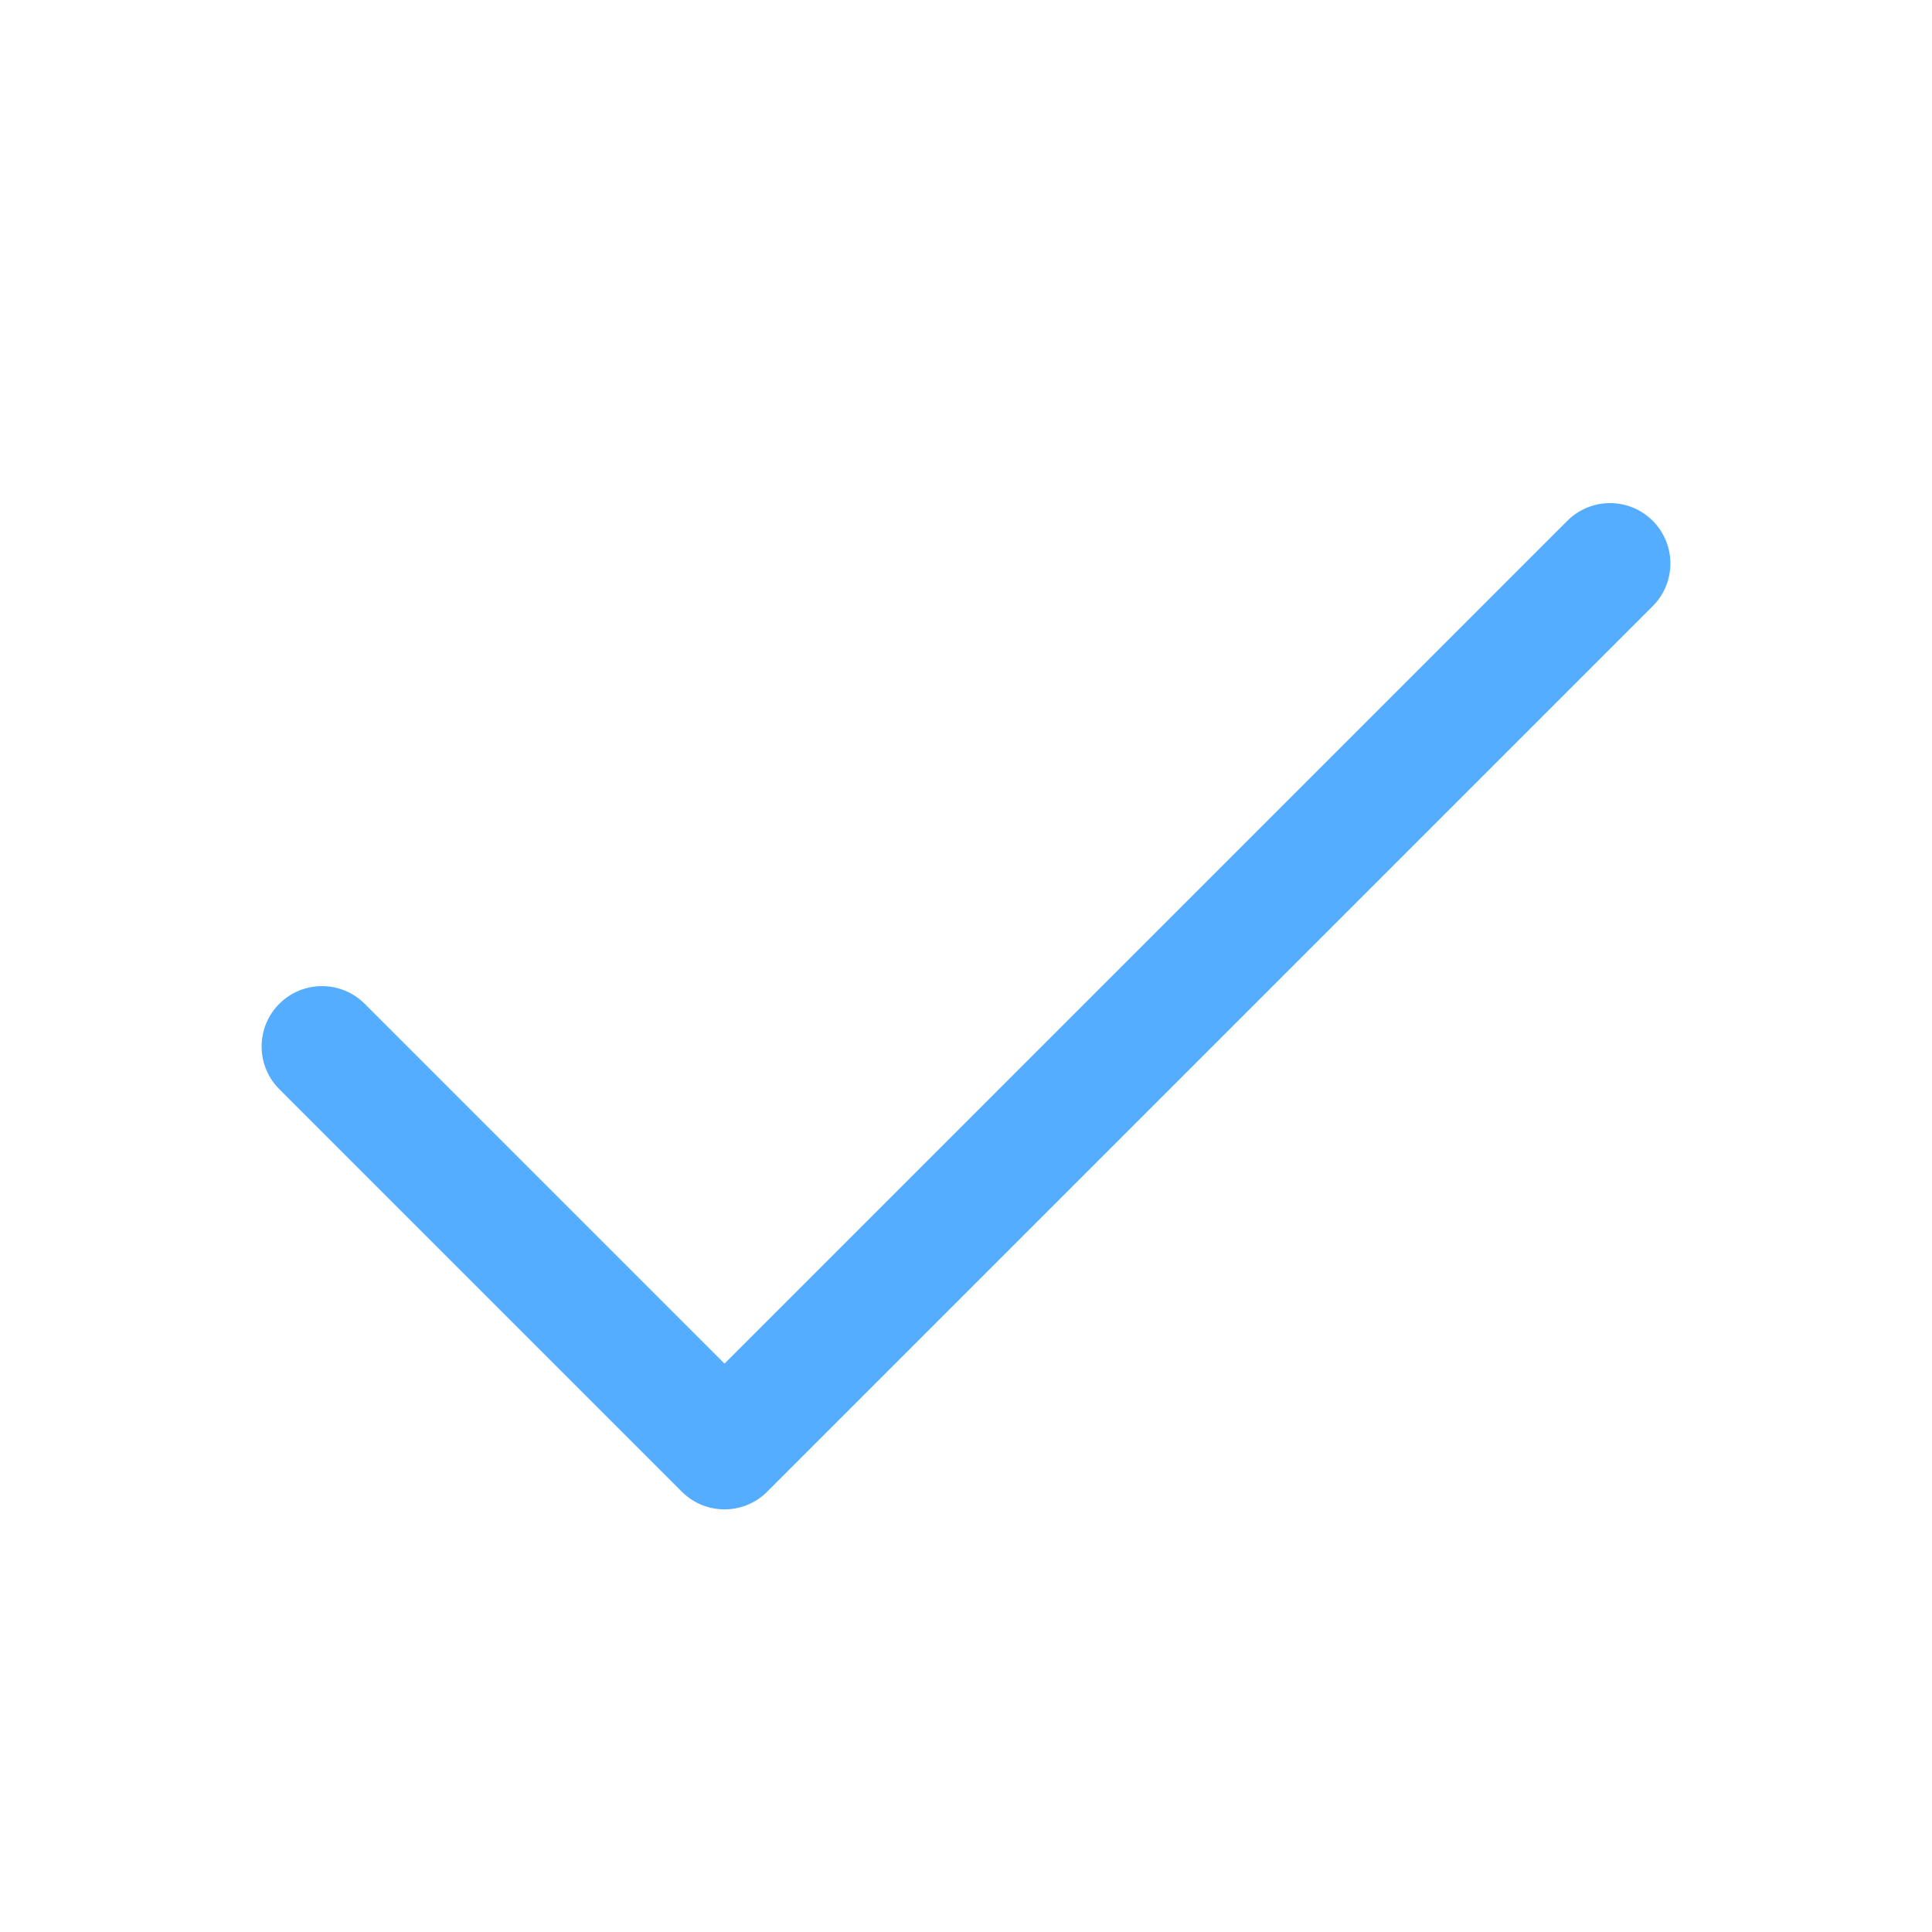
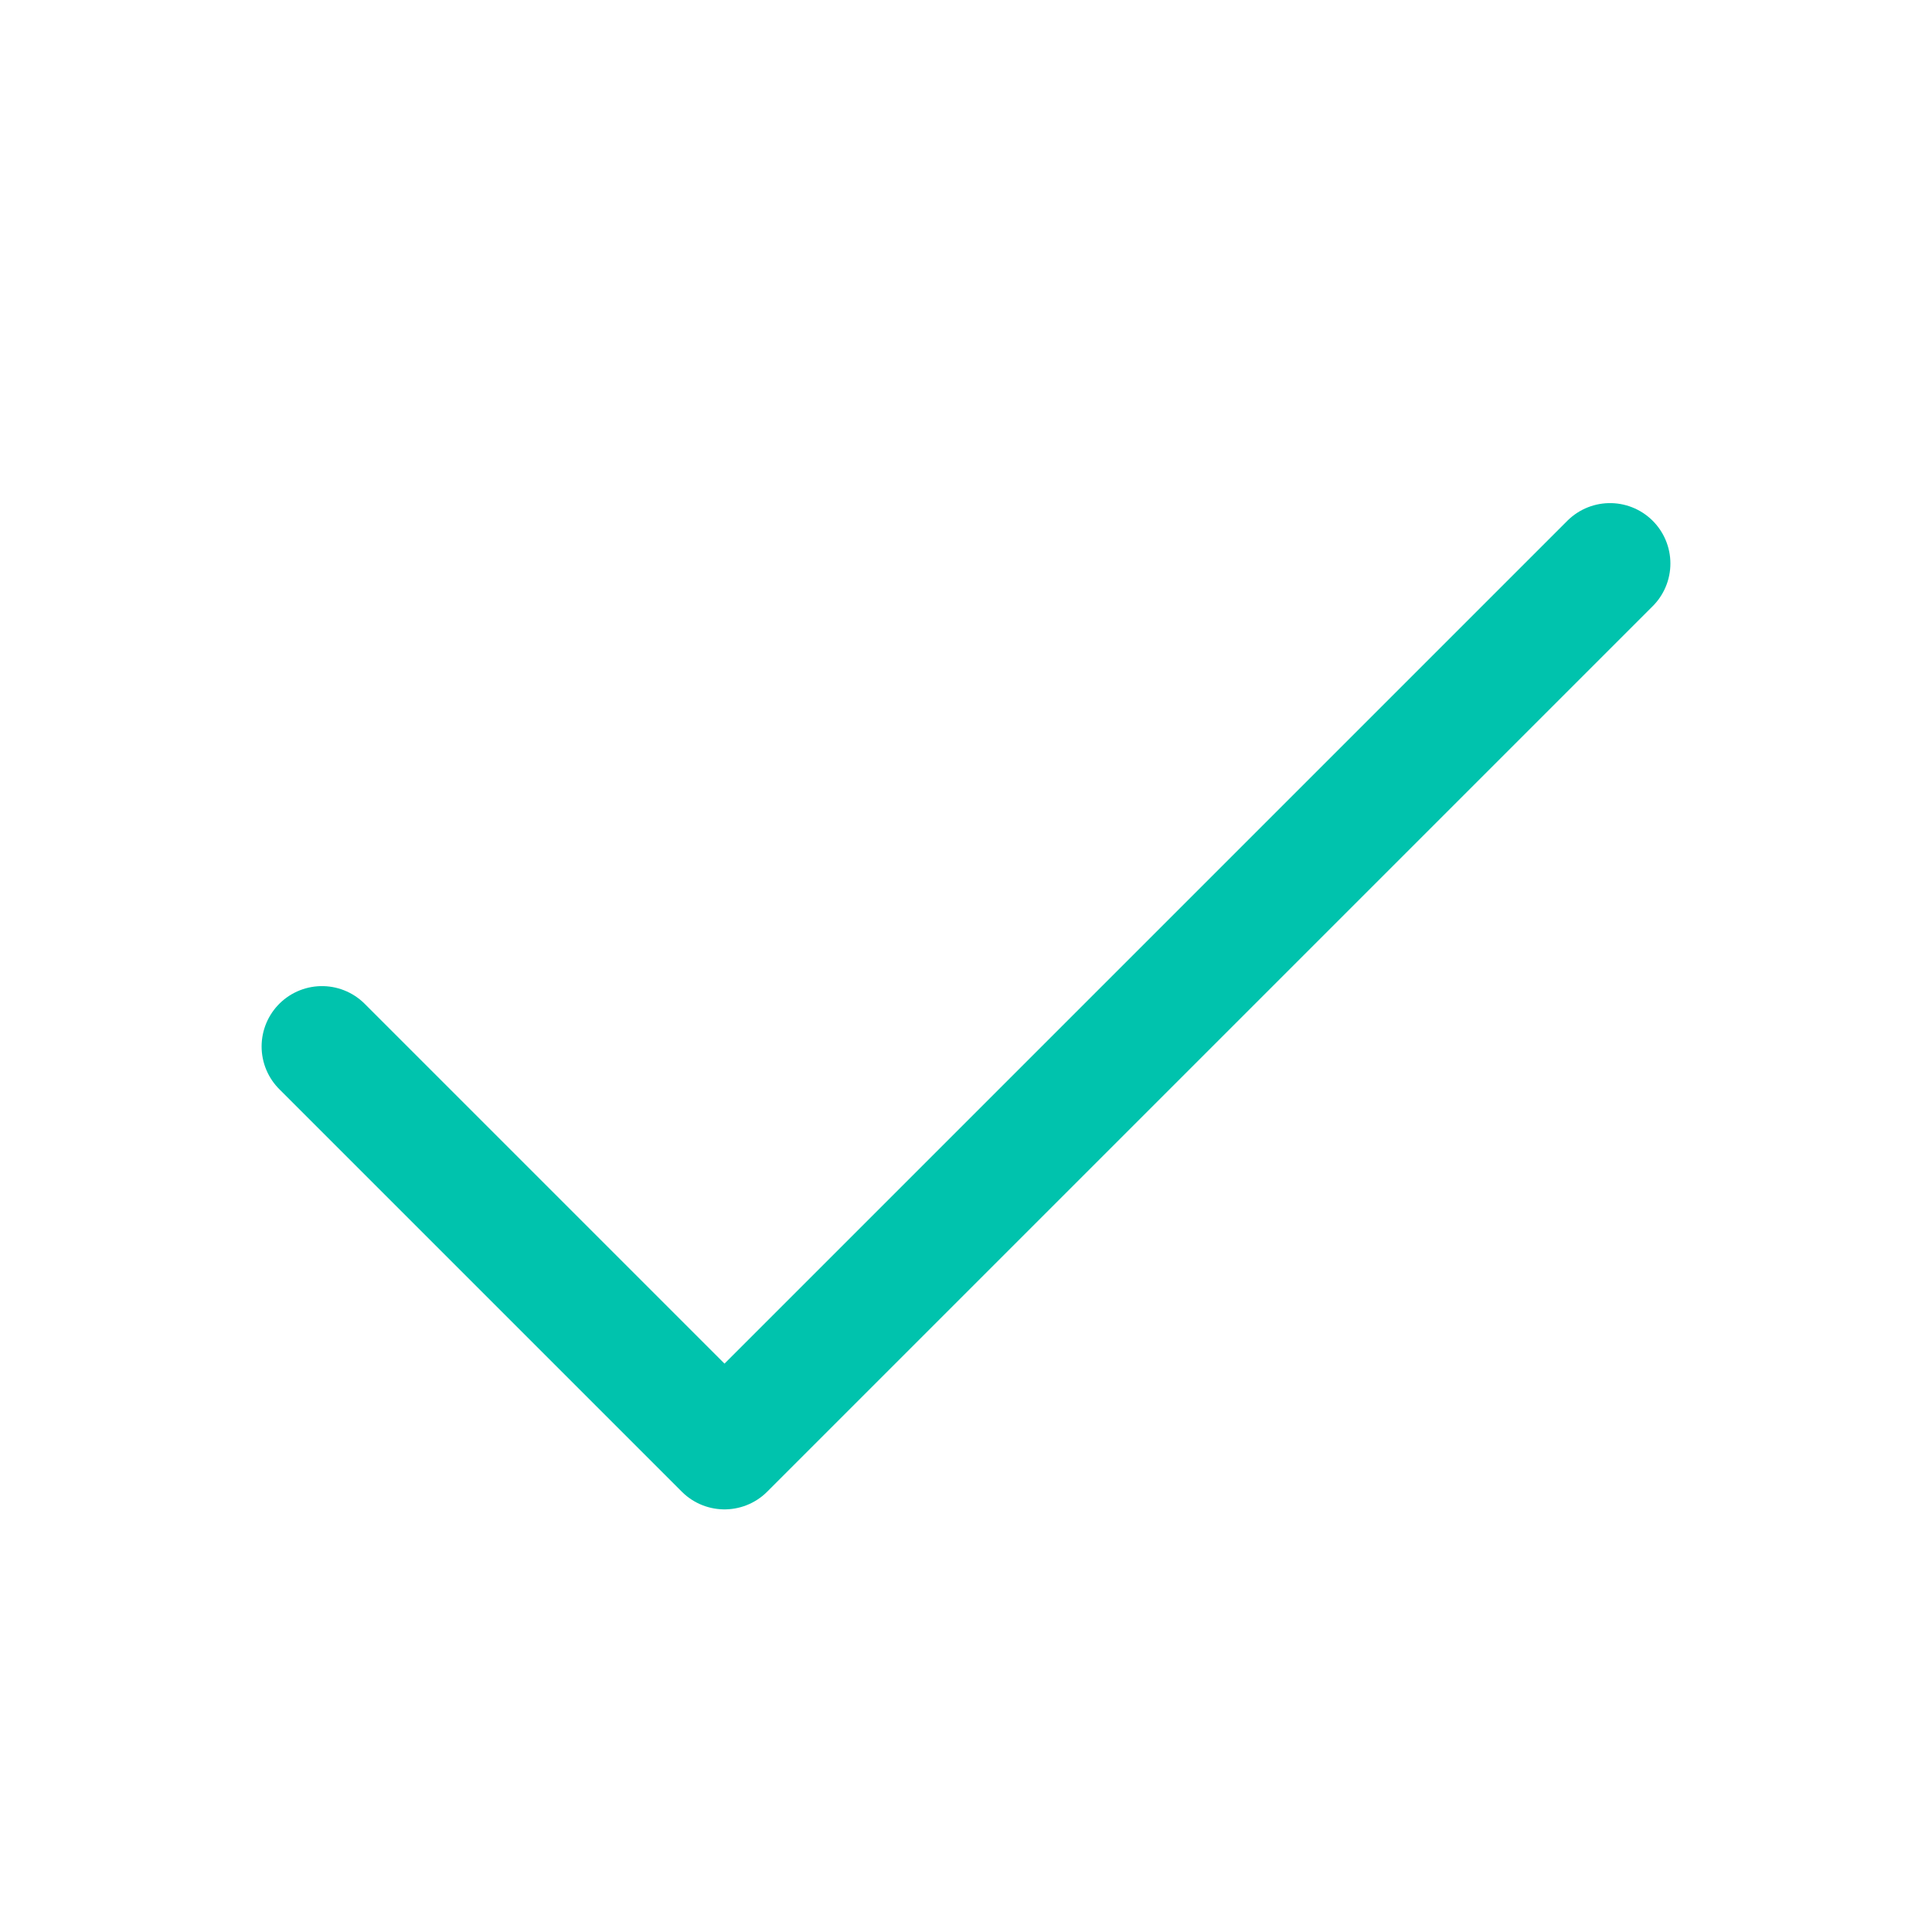
<svg xmlns="http://www.w3.org/2000/svg" width="32" height="32">
-   <path fill="none" stroke="#54adff" stroke-linejoin="round" stroke-linecap="round" stroke-width="2" d="M26.667 9.333 12 24l-6.667-6.667" />
+   <path fill="none" stroke="#00C3AD" stroke-linejoin="round" stroke-linecap="round" stroke-width="2" d="M26.667 9.333 12 24l-6.667-6.667" />
</svg>
